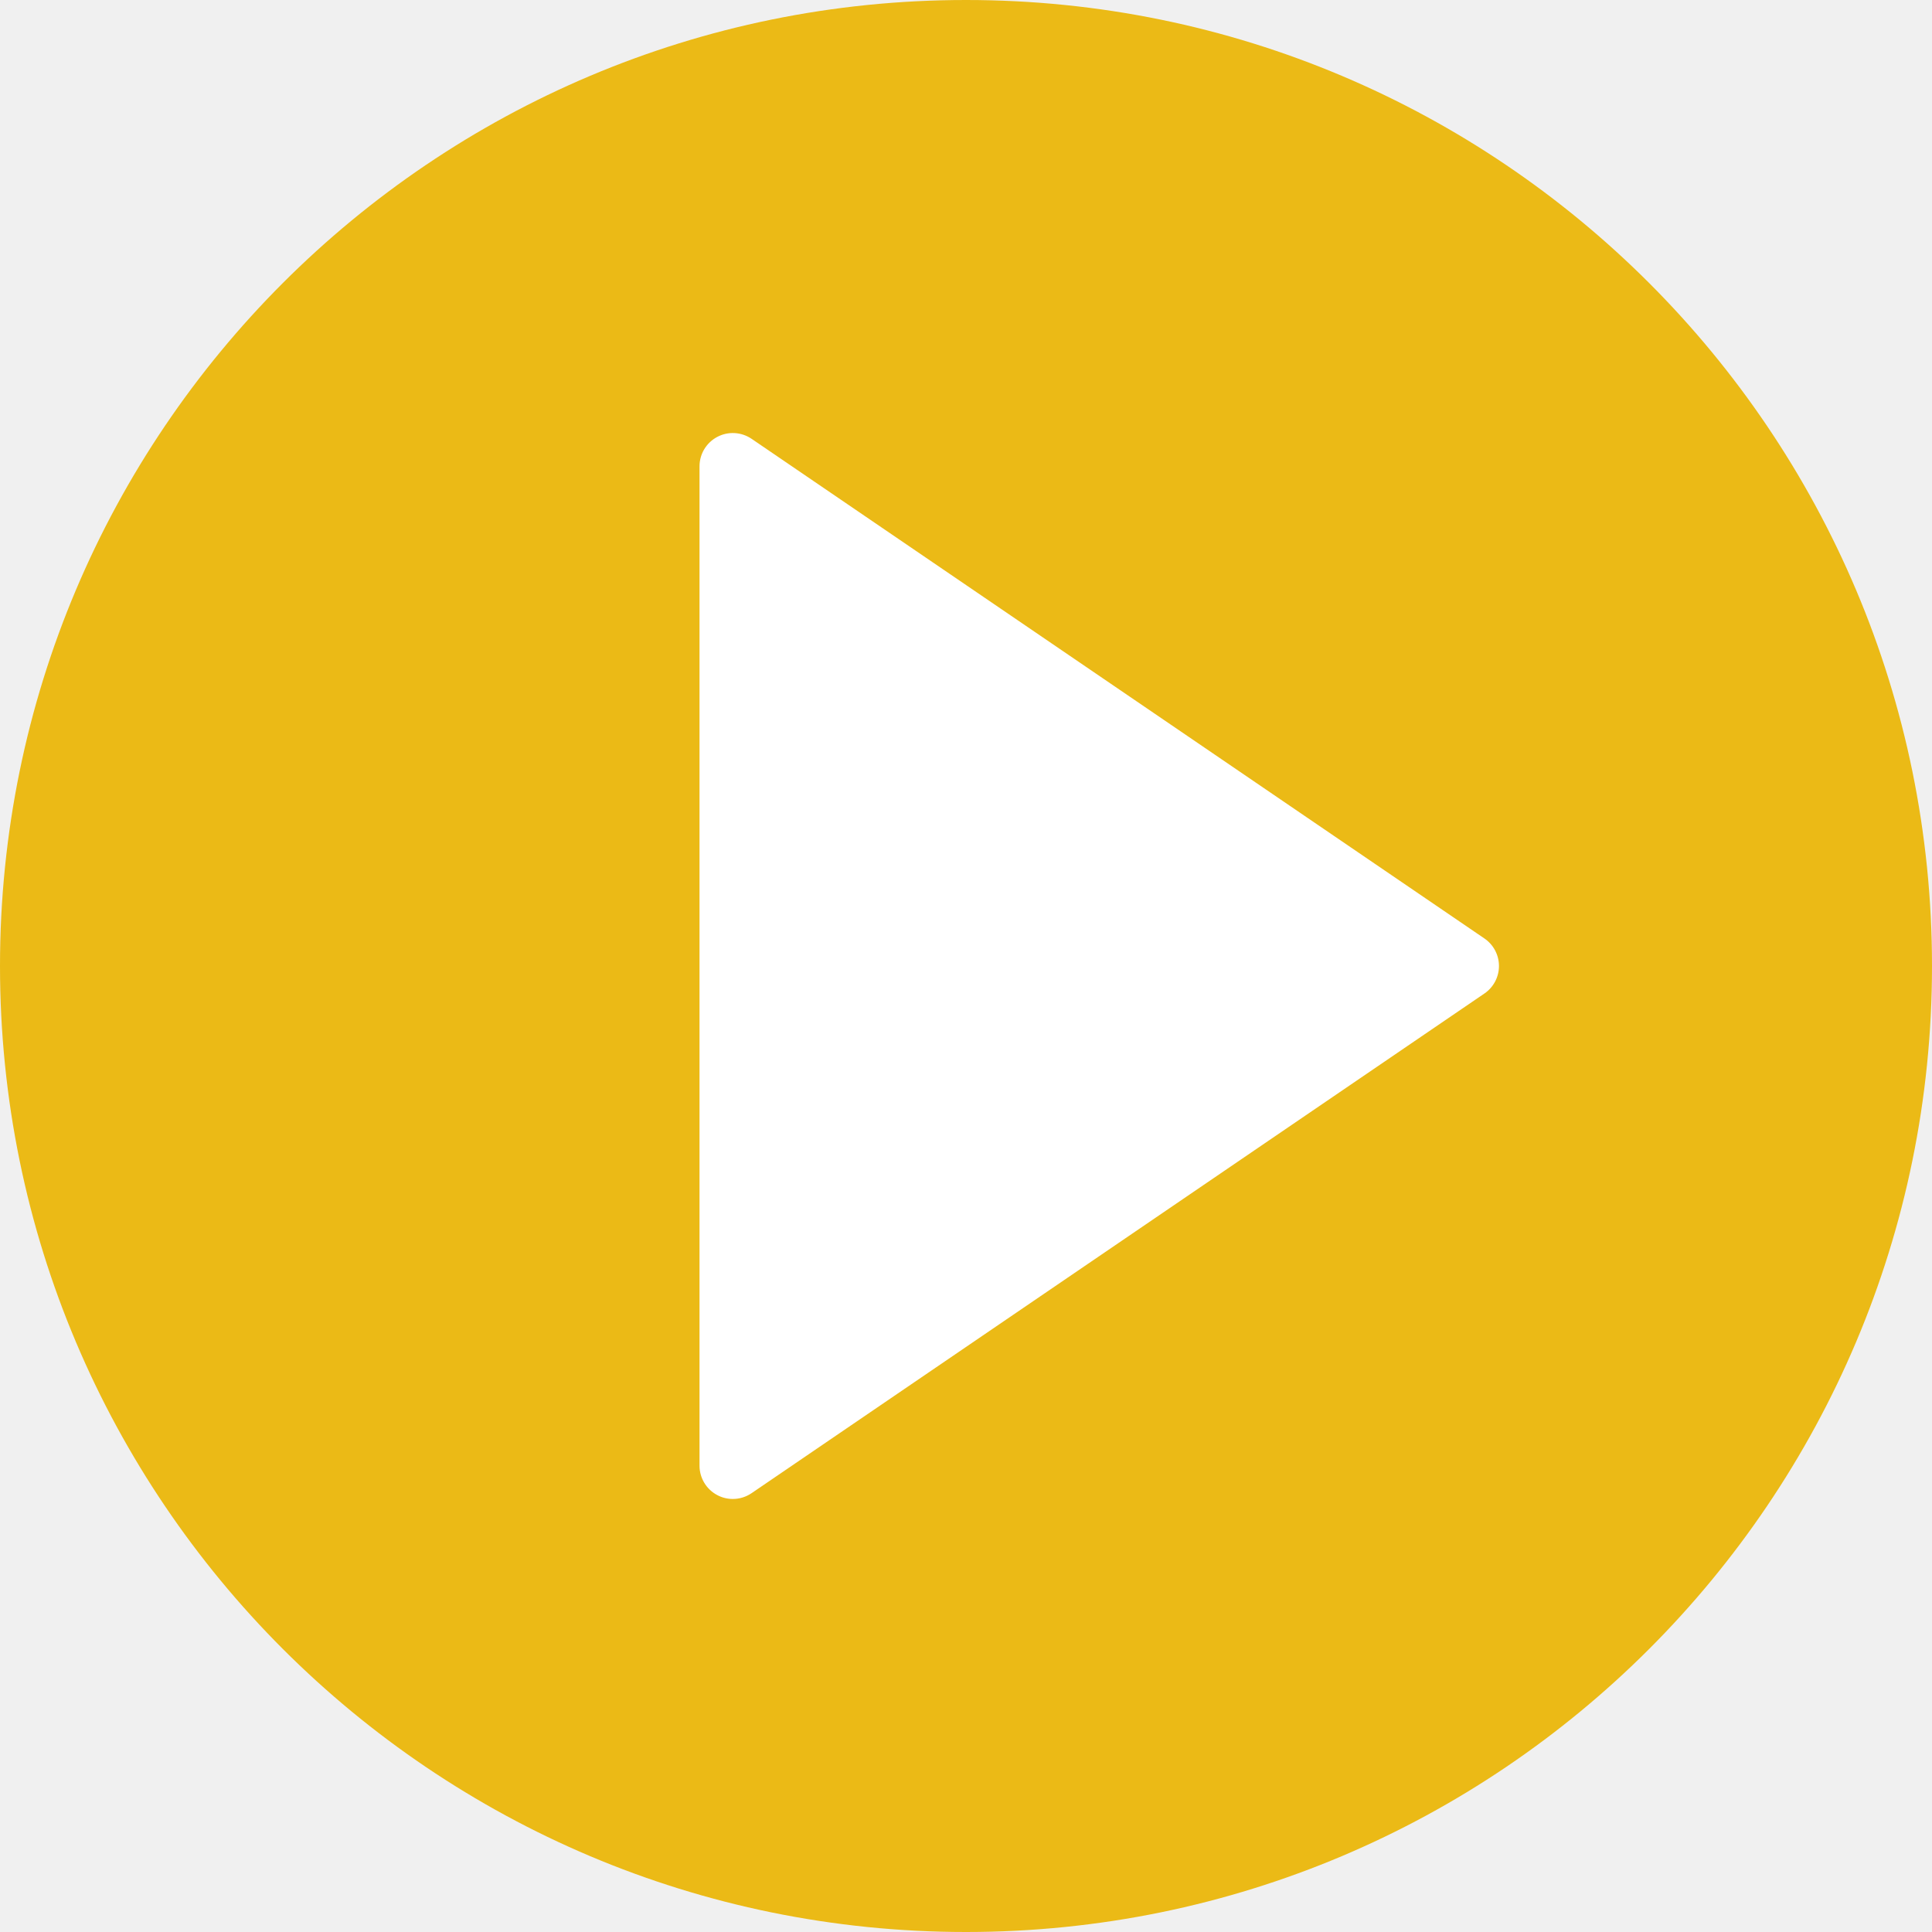
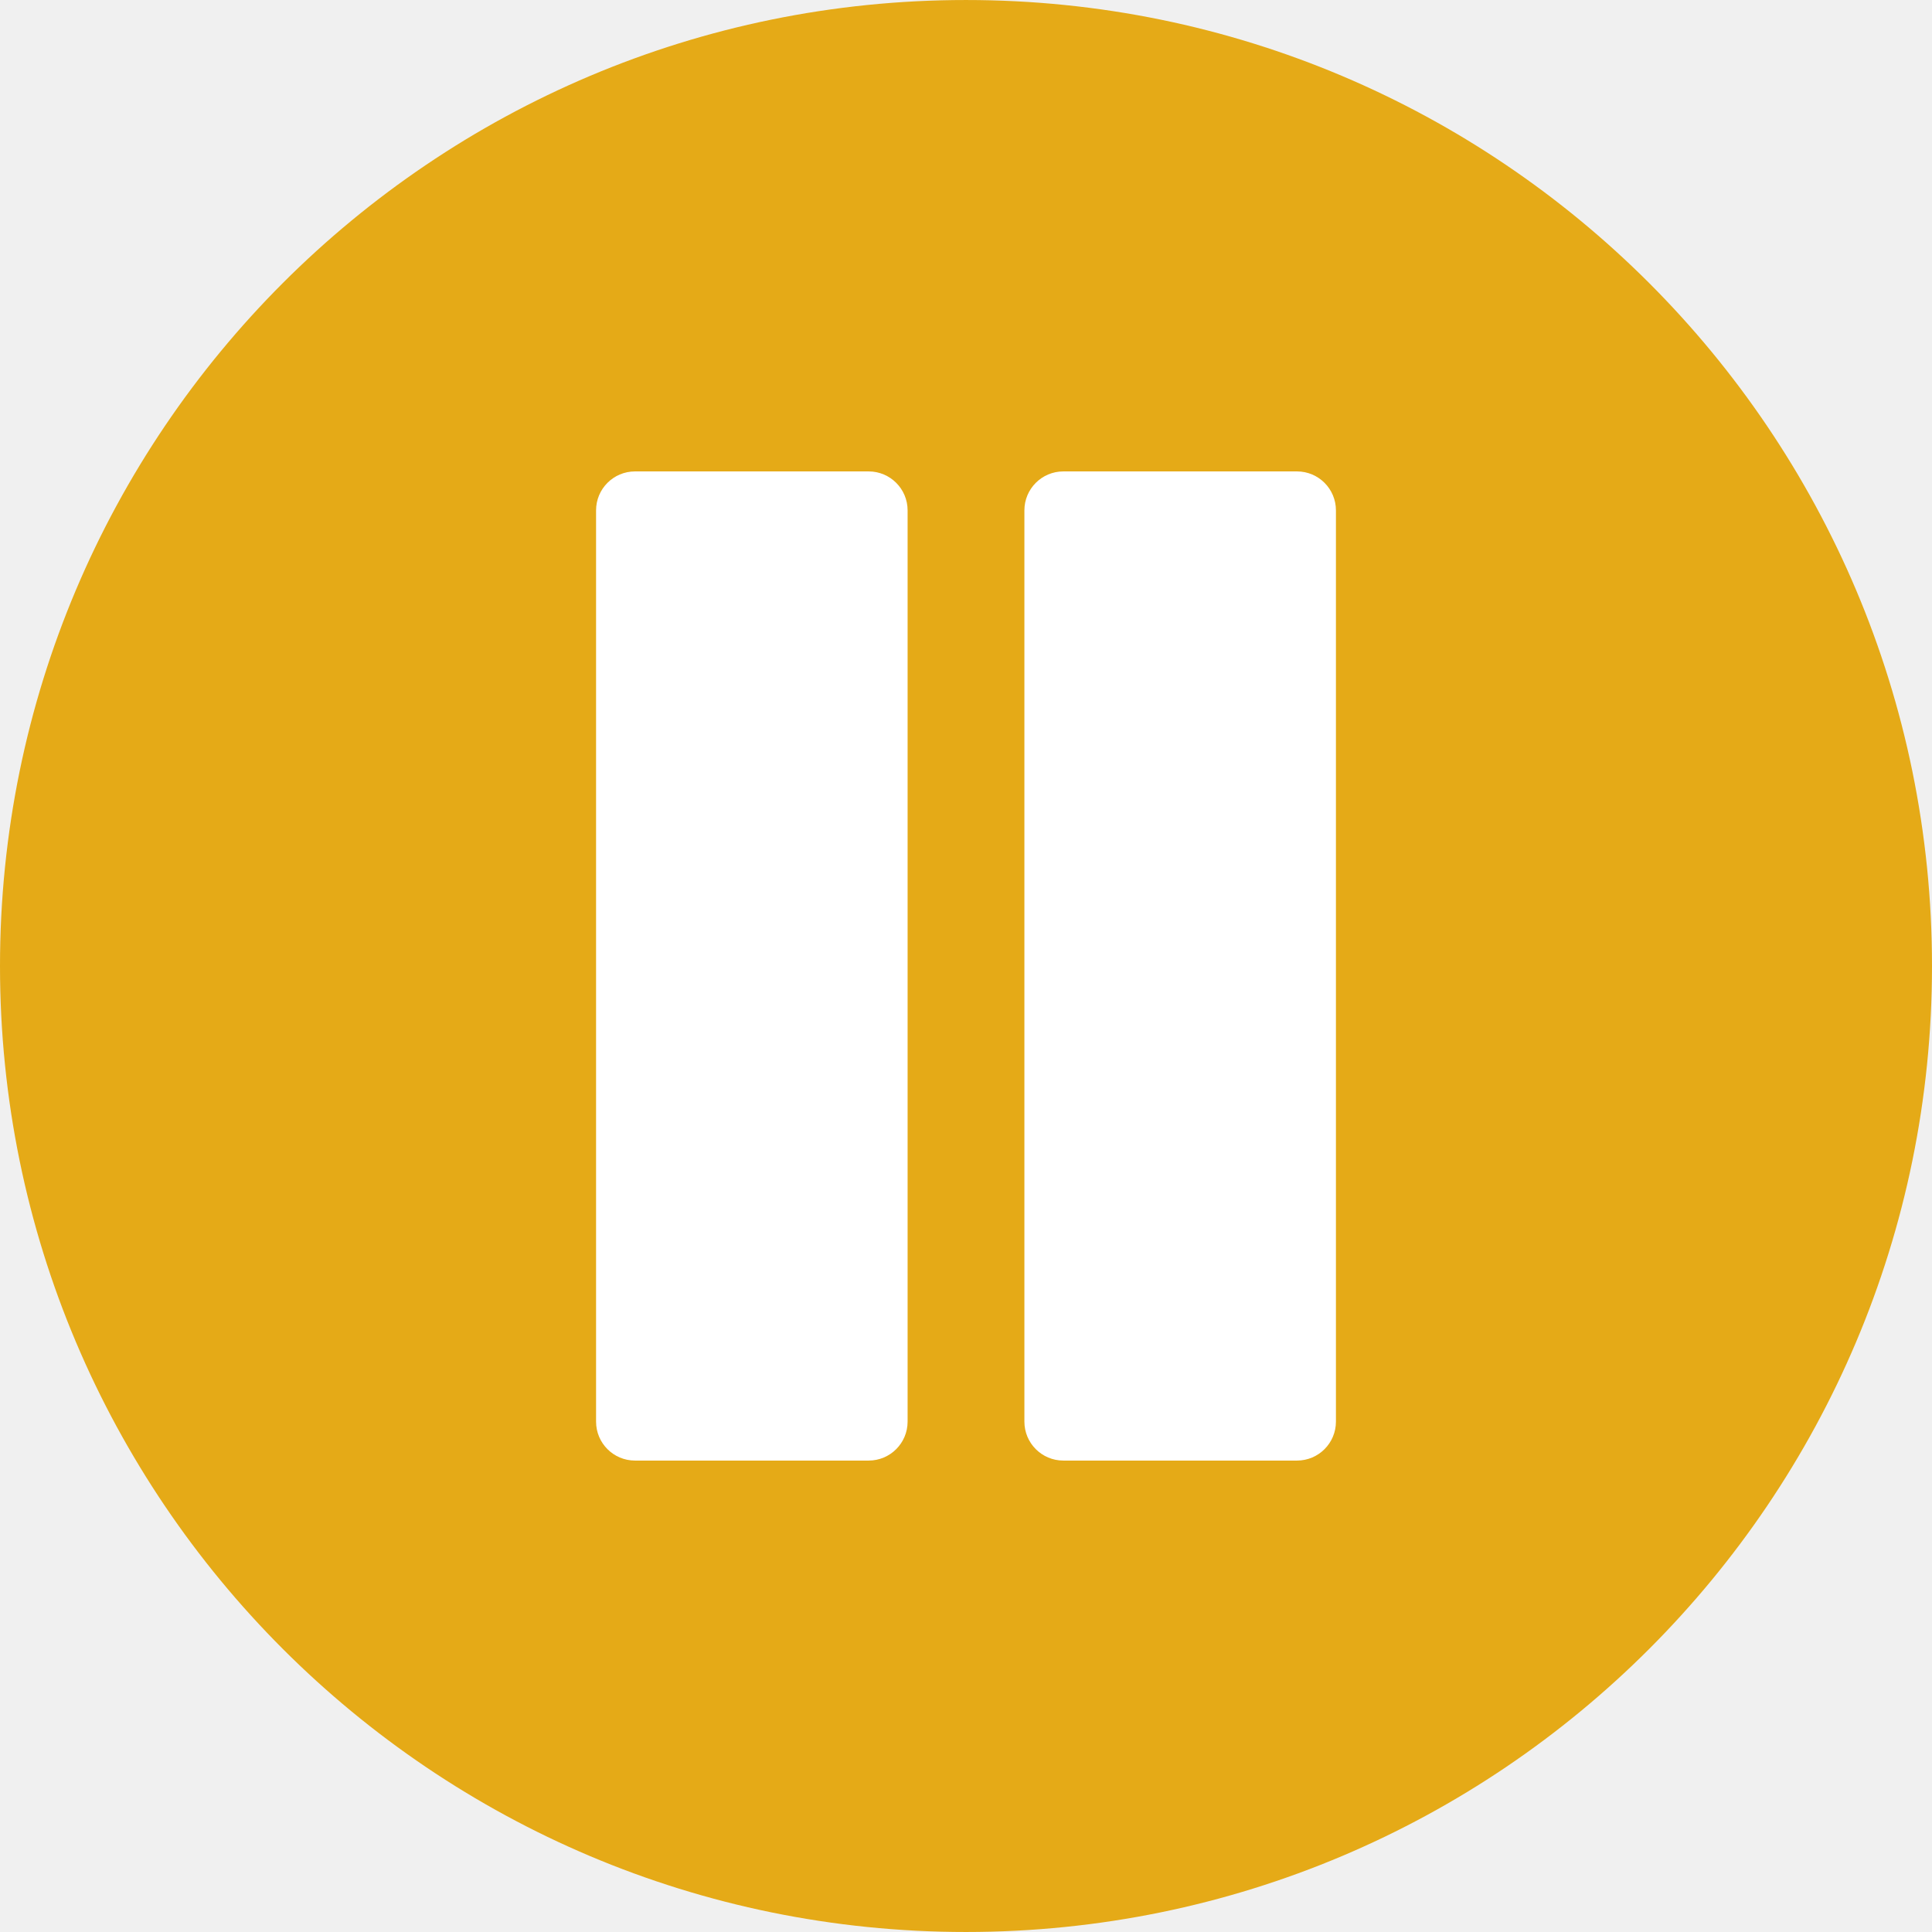
- <svg xmlns="http://www.w3.org/2000/svg" version="1.1" id="Capa_1" x="0px" y="0px" viewBox="0 0 58 58" style="enable-background:new 0 0 58 58;" xml:space="preserve">
-   <circle style="fill:#EBBA16;" cx="29" cy="29" r="29" />
+ <svg xmlns="http://www.w3.org/2000/svg" version="1.1" id="Layer_1" x="0px" y="0px" viewBox="0 0 496.158 496.158" style="enable-background:new 0 0 496.158 496.158;" xml:space="preserve">
+   <path style="fill:#E5AA17;" d="M496.158,248.085c0-137.021-111.07-248.082-248.076-248.082C111.07,0.002,0,111.062,0,248.085  c0,137.002,111.07,248.071,248.083,248.071C385.088,496.155,496.158,385.086,496.158,248.085z" />
  <g>
-     <polygon style="fill:#FFFFFF;" points="44,29 22,44 22,29.273 22,14  " />
-     <path style="fill:#FFFFFF;" d="M22,45c-0.16,0-0.321-0.038-0.467-0.116C21.205,44.711,21,44.371,21,44V14   c0-0.371,0.205-0.711,0.533-0.884c0.328-0.174,0.724-0.15,1.031,0.058l22,15C44.836,28.36,45,28.669,45,29s-0.164,0.64-0.437,0.826   l-22,15C22.394,44.941,22.197,45,22,45z M23,15.893v26.215L42.225,29L23,15.893z" />
+     <path style="fill:#FFFFFF;" d="M223.082,121.066h-60.006c-5.523,0-10,4.479-10,10v234.024c0,5.523,4.477,10,10,10h60.006   c5.523,0,10-4.477,10-10V131.066C233.082,125.545,228.605,121.066,223.082,121.066z" />
+     <path style="fill:#FFFFFF;" d="M333.082,121.066h-60.006c-5.523,0-10,4.479-10,10v234.024c0,5.523,4.477,10,10,10h60.006   c5.523,0,10-4.477,10-10V131.066C343.082,125.545,338.605,121.066,333.082,121.066z" />
  </g>
  <g>
</g>
  <g>
</g>
  <g>
</g>
  <g>
</g>
  <g>
</g>
  <g>
</g>
  <g>
</g>
  <g>
</g>
  <g>
</g>
  <g>
</g>
  <g>
</g>
  <g>
</g>
  <g>
</g>
  <g>
</g>
  <g>
</g>
</svg>
